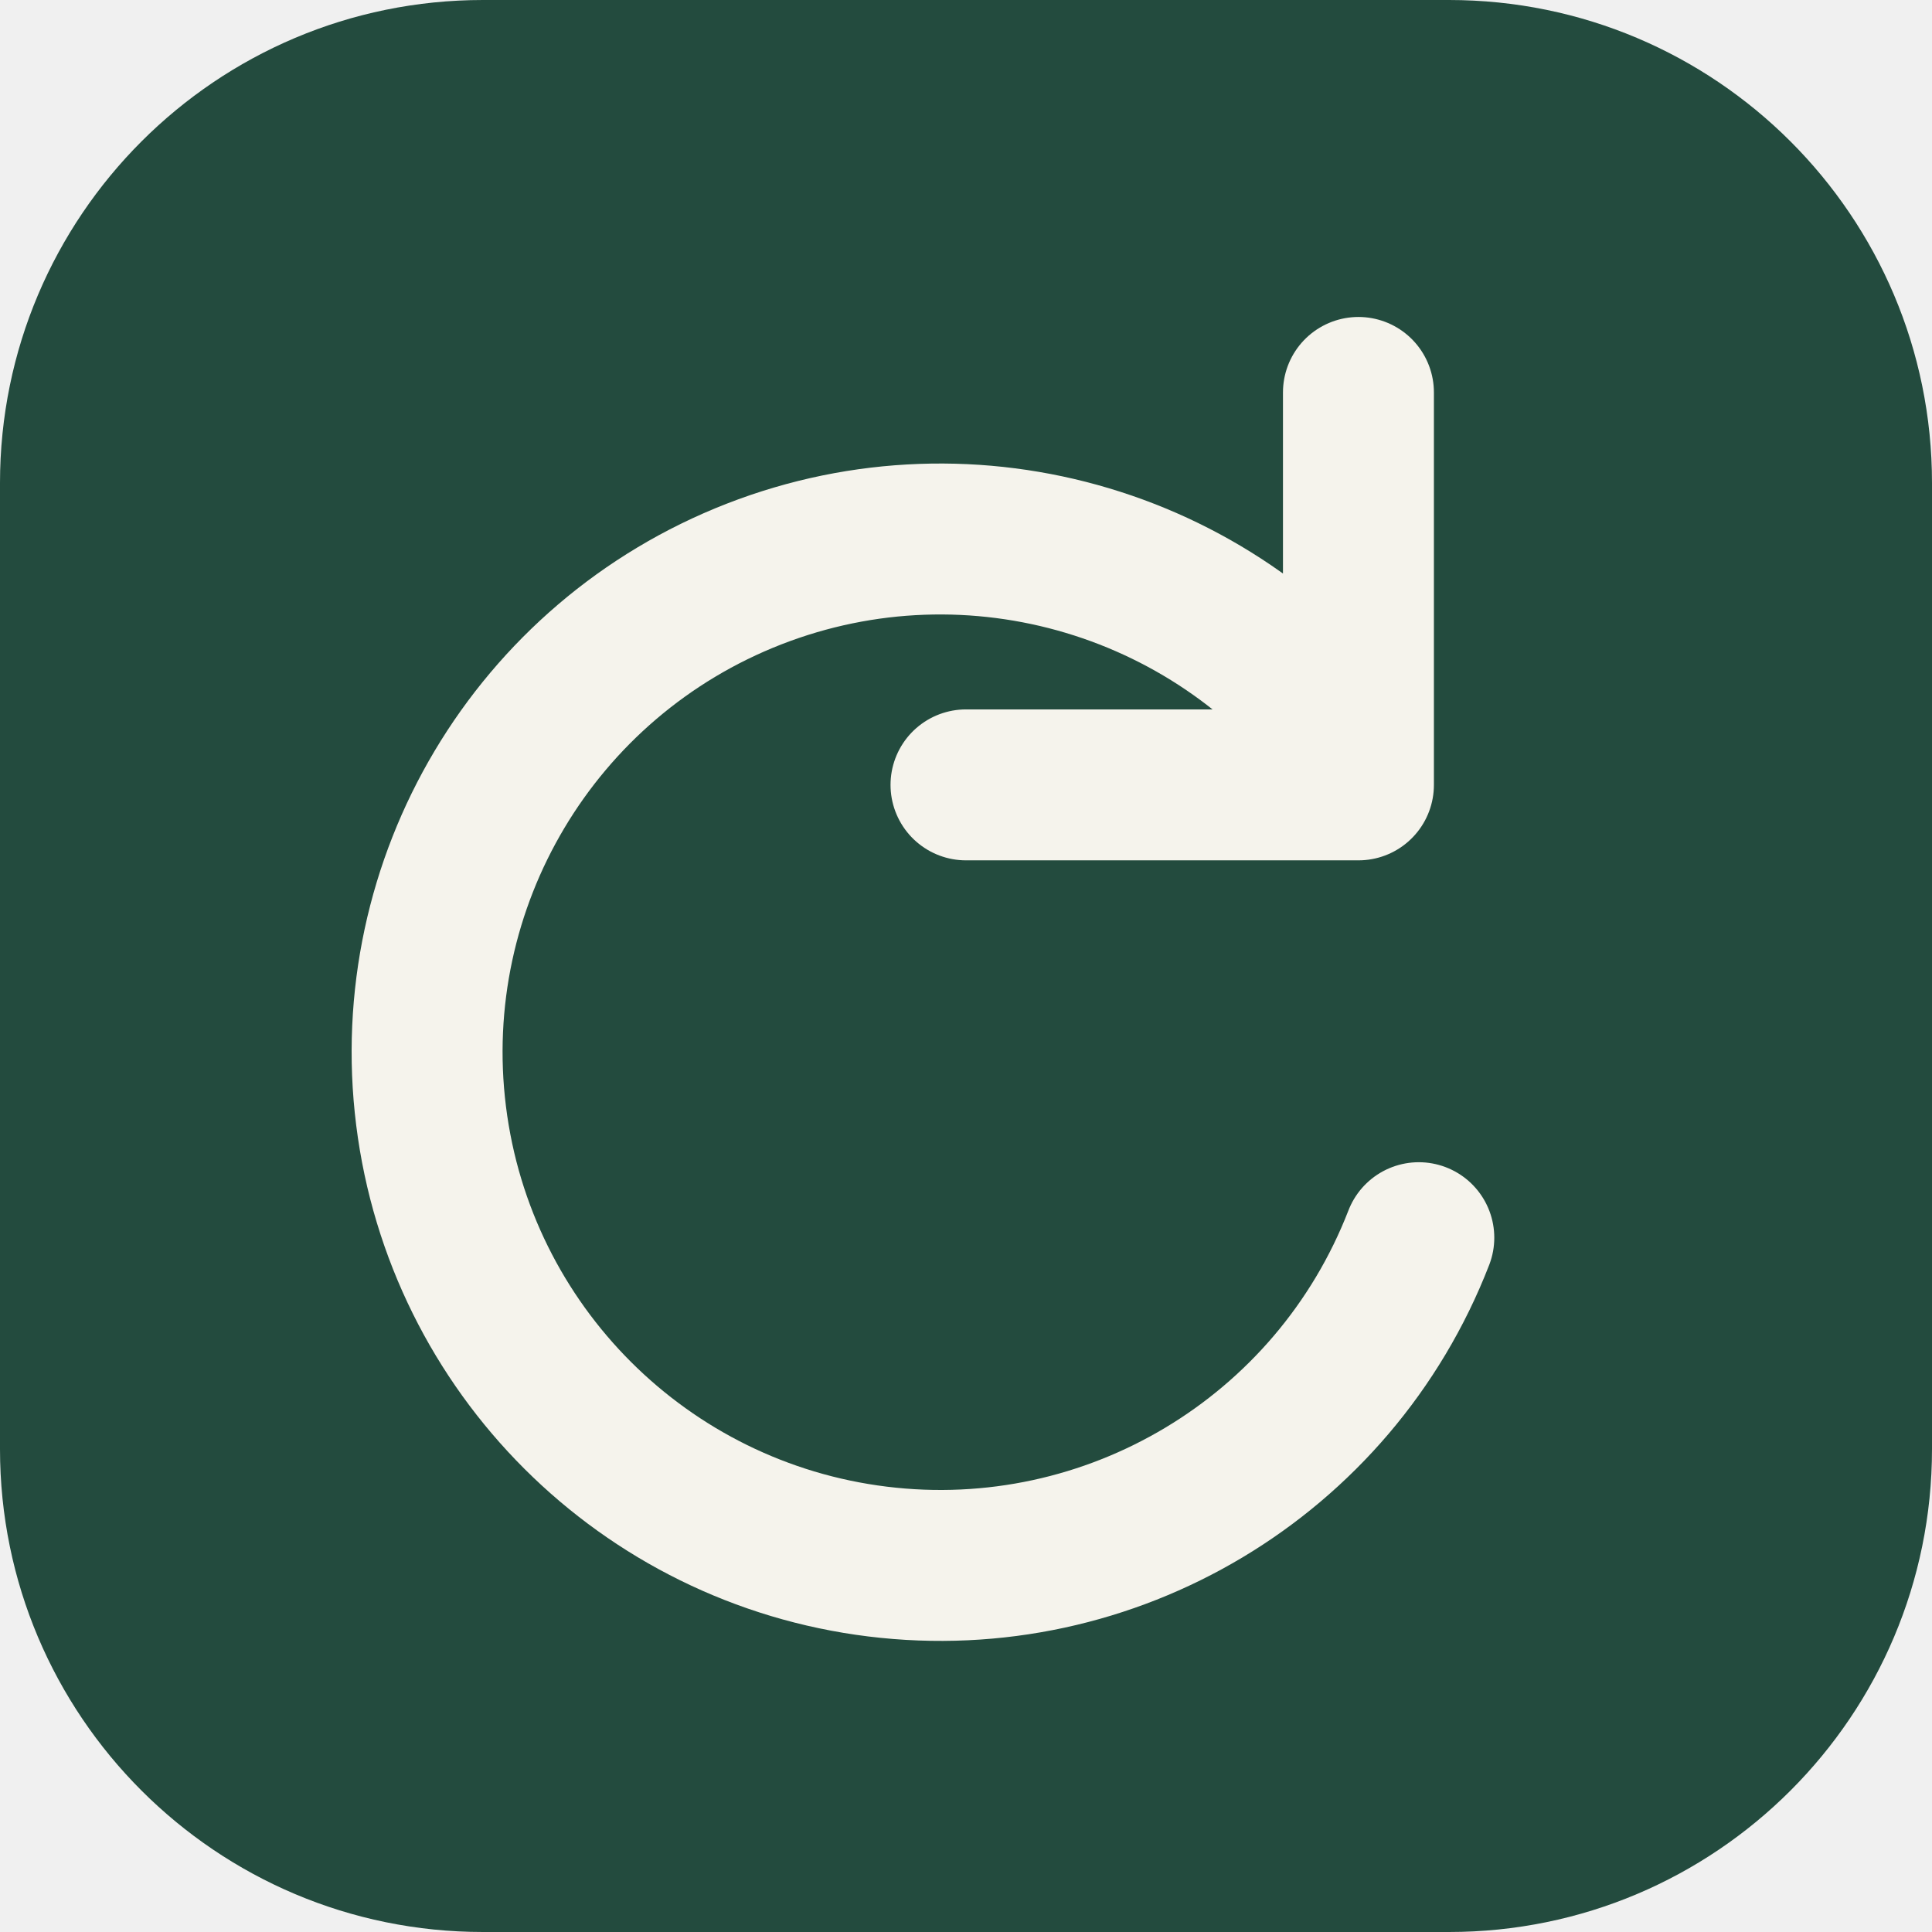
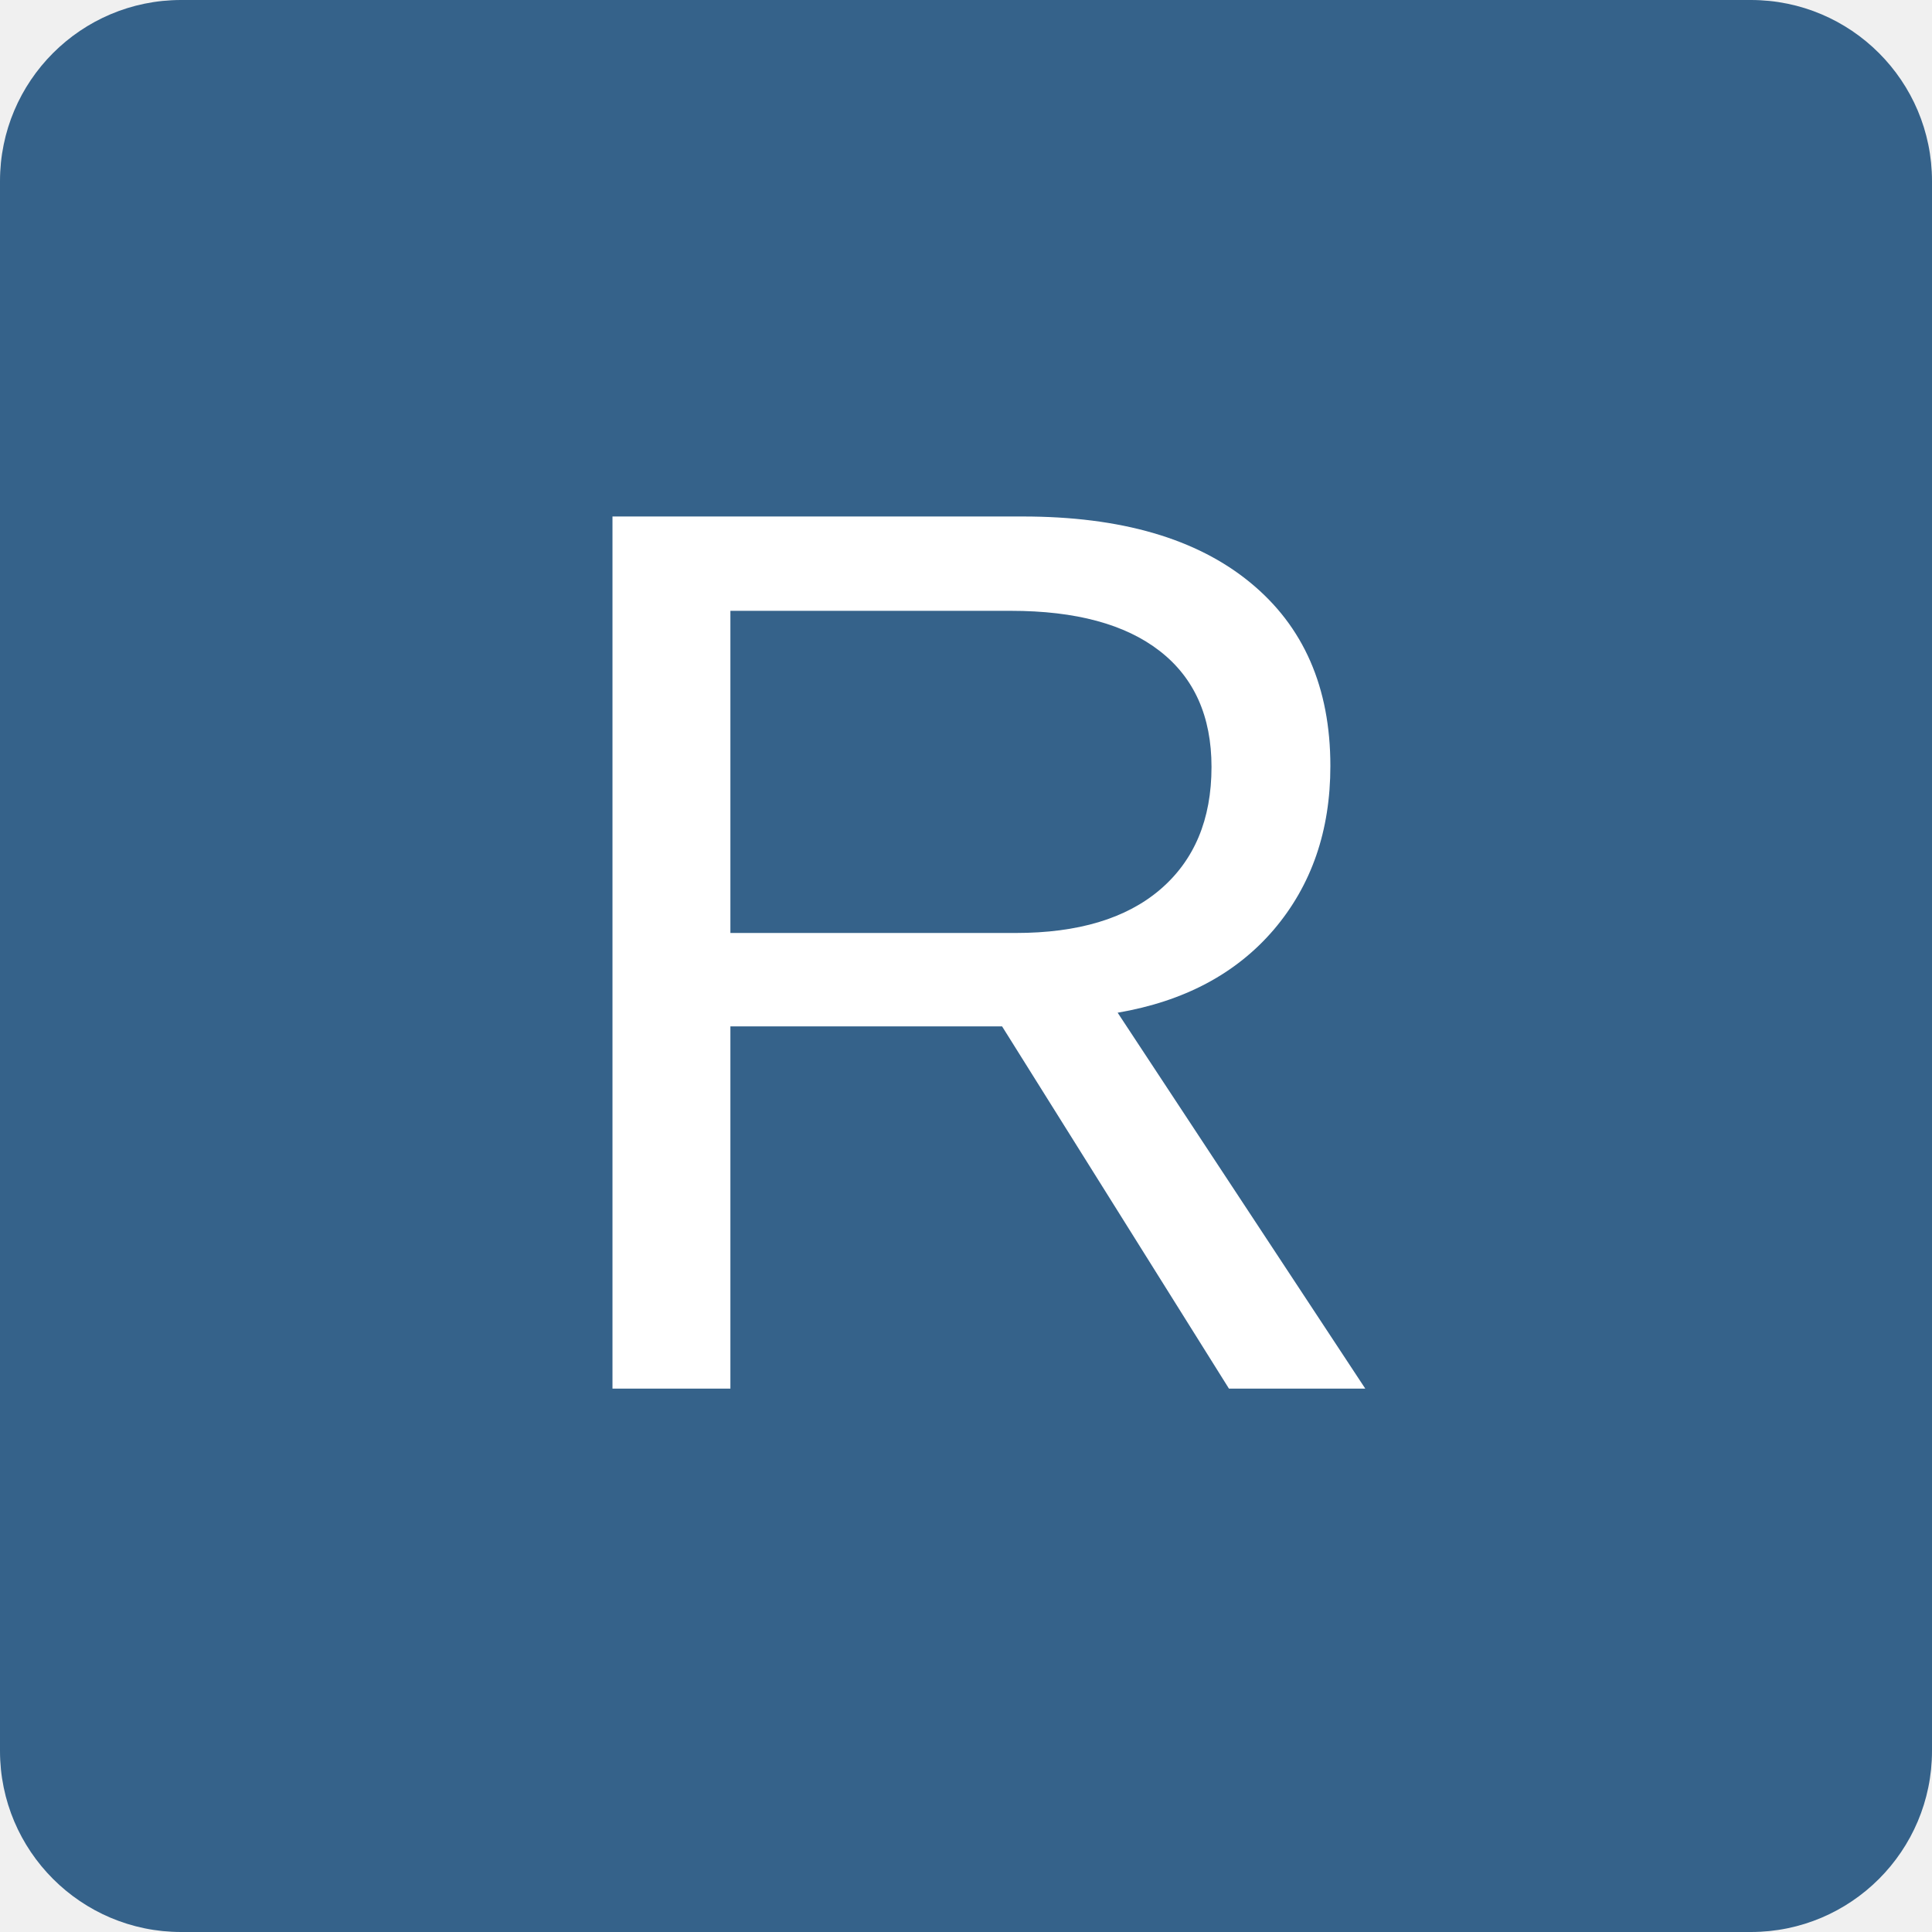
<svg xmlns="http://www.w3.org/2000/svg" viewBox="0 0 64 64">
-   <rect width="64" height="64" rx="16" fill="#234b3e" />
-   <path d="M45 25a17 17 0 1 0 2 16M45 13v13H32" fill="none" stroke="#f5f3ec" stroke-width="5" stroke-linecap="round" stroke-linejoin="round" />
+   <rect width="64" height="64" rx="6" fill="#35628a" />
+   <text x="32" y="46" text-anchor="middle" font-family="Arial,sans-serif" font-size="42" fill="white">R</text>
</svg>
